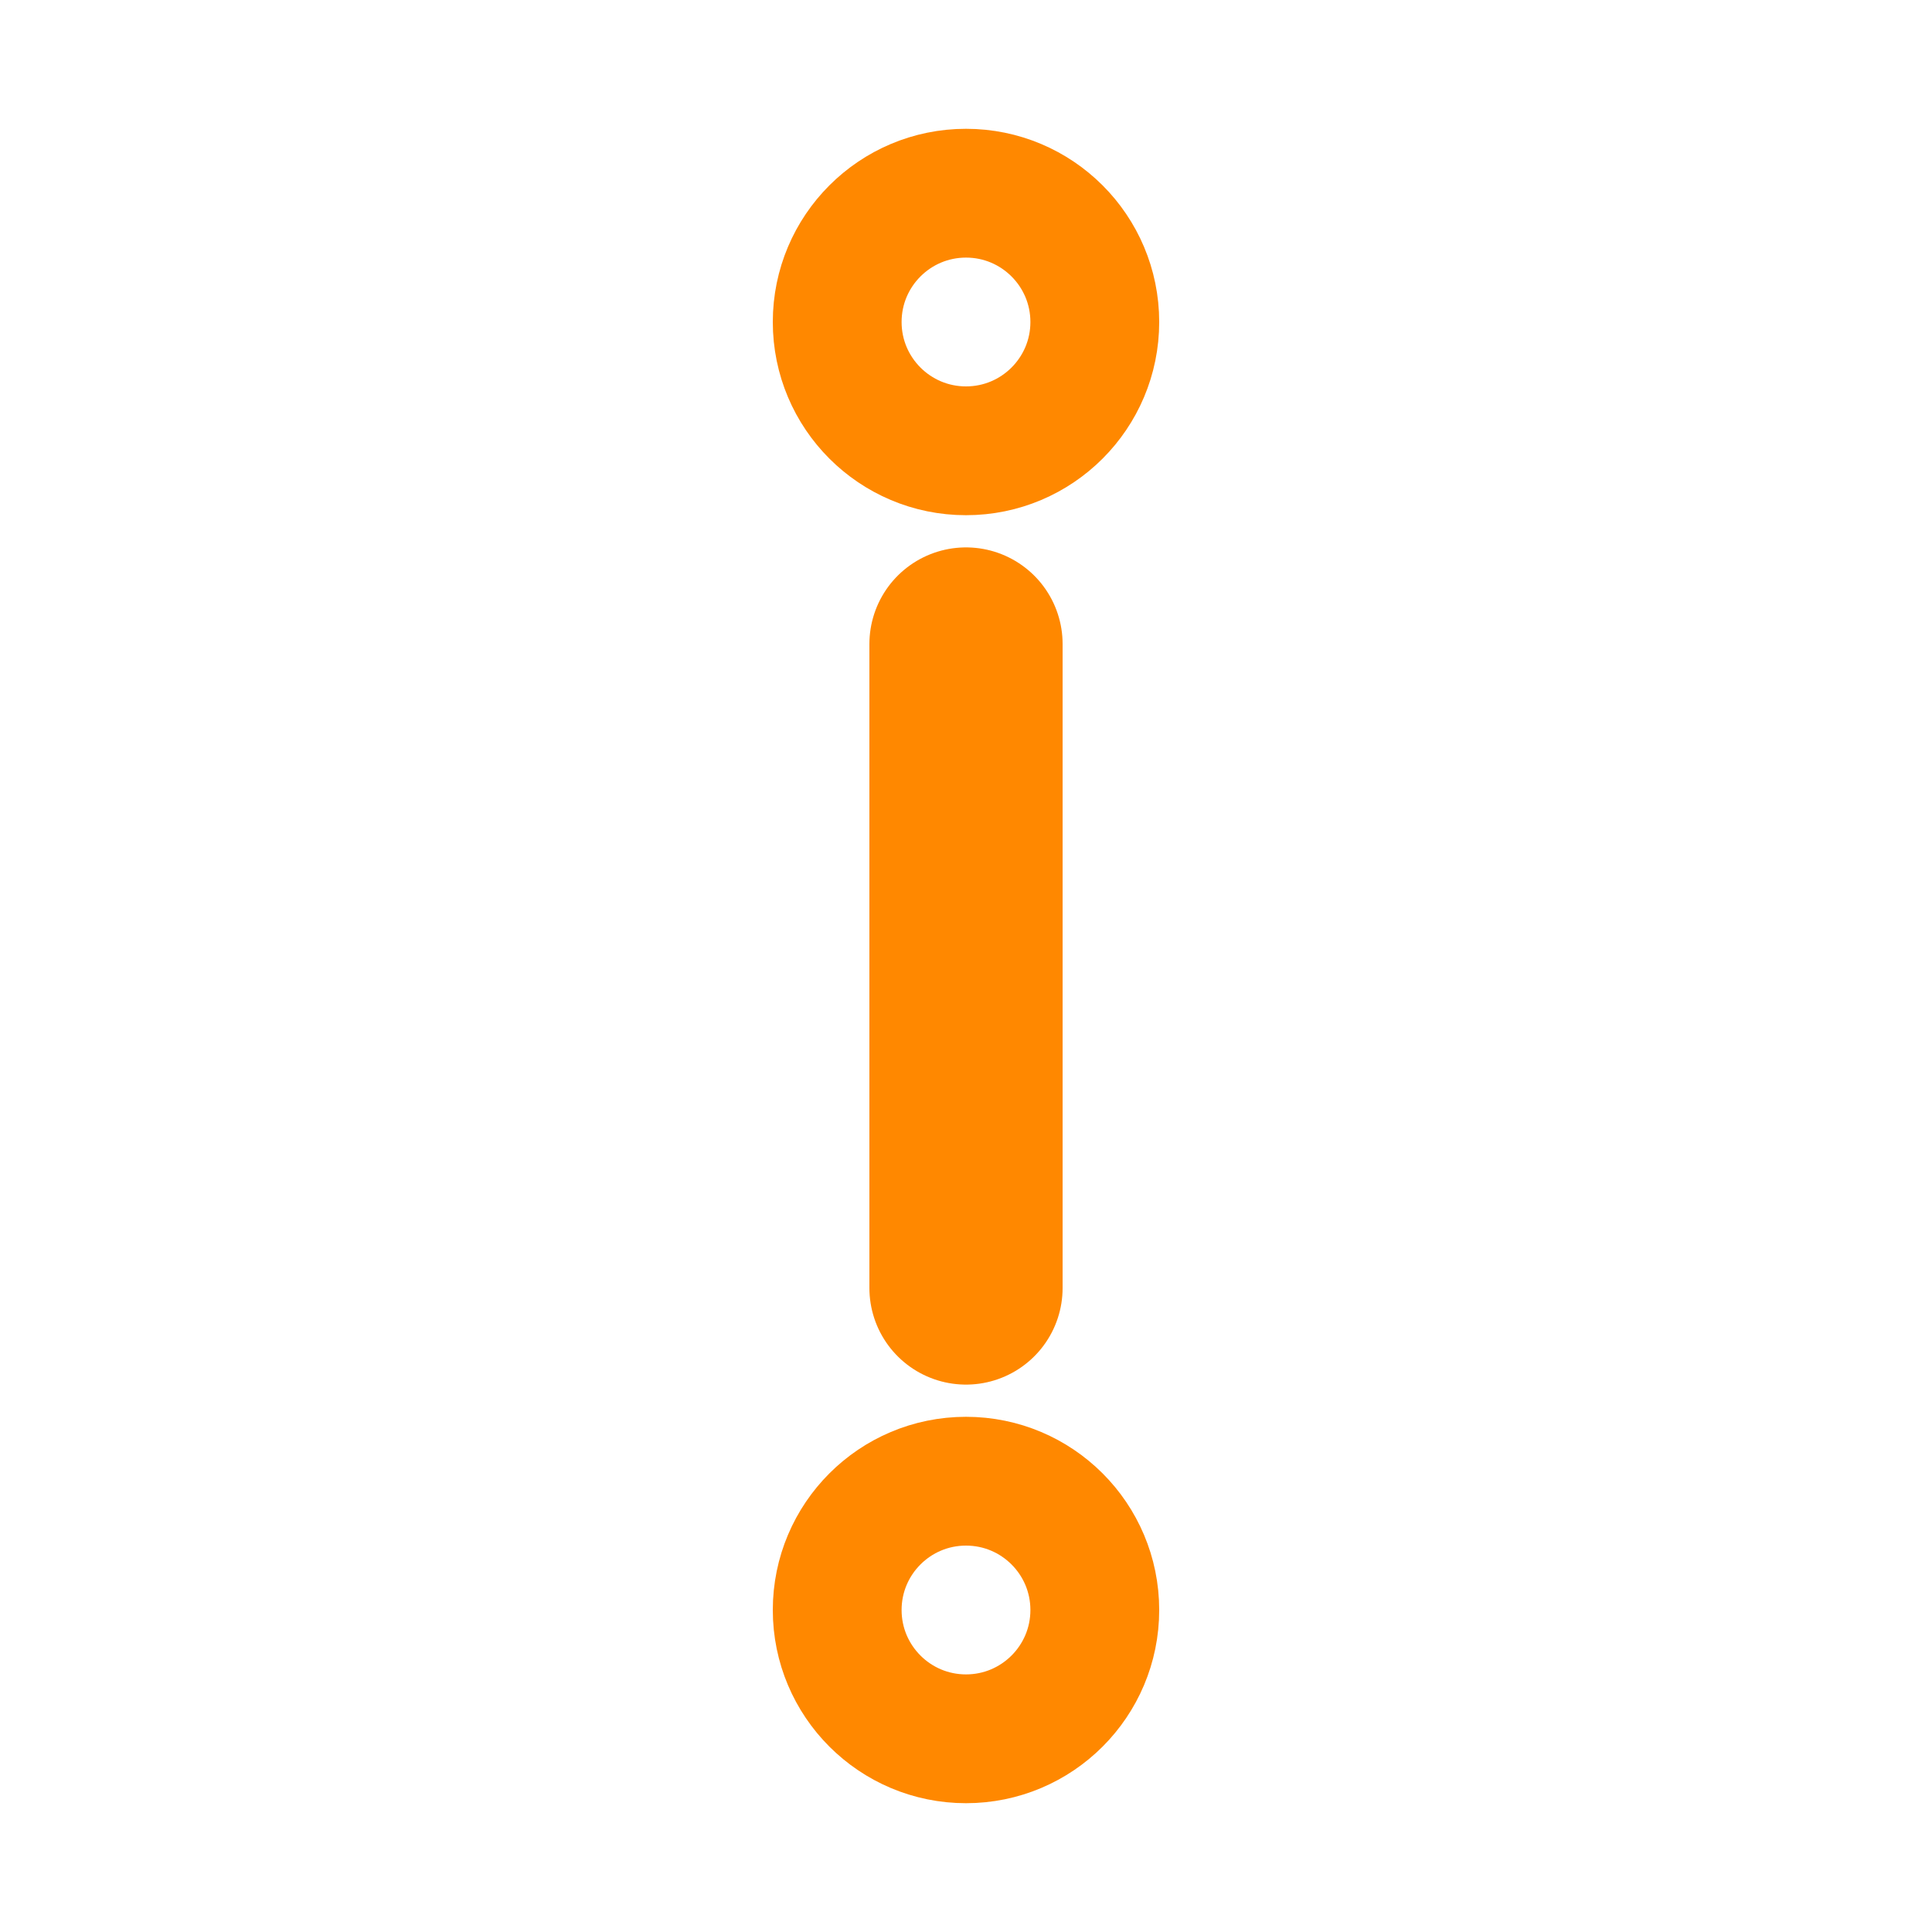
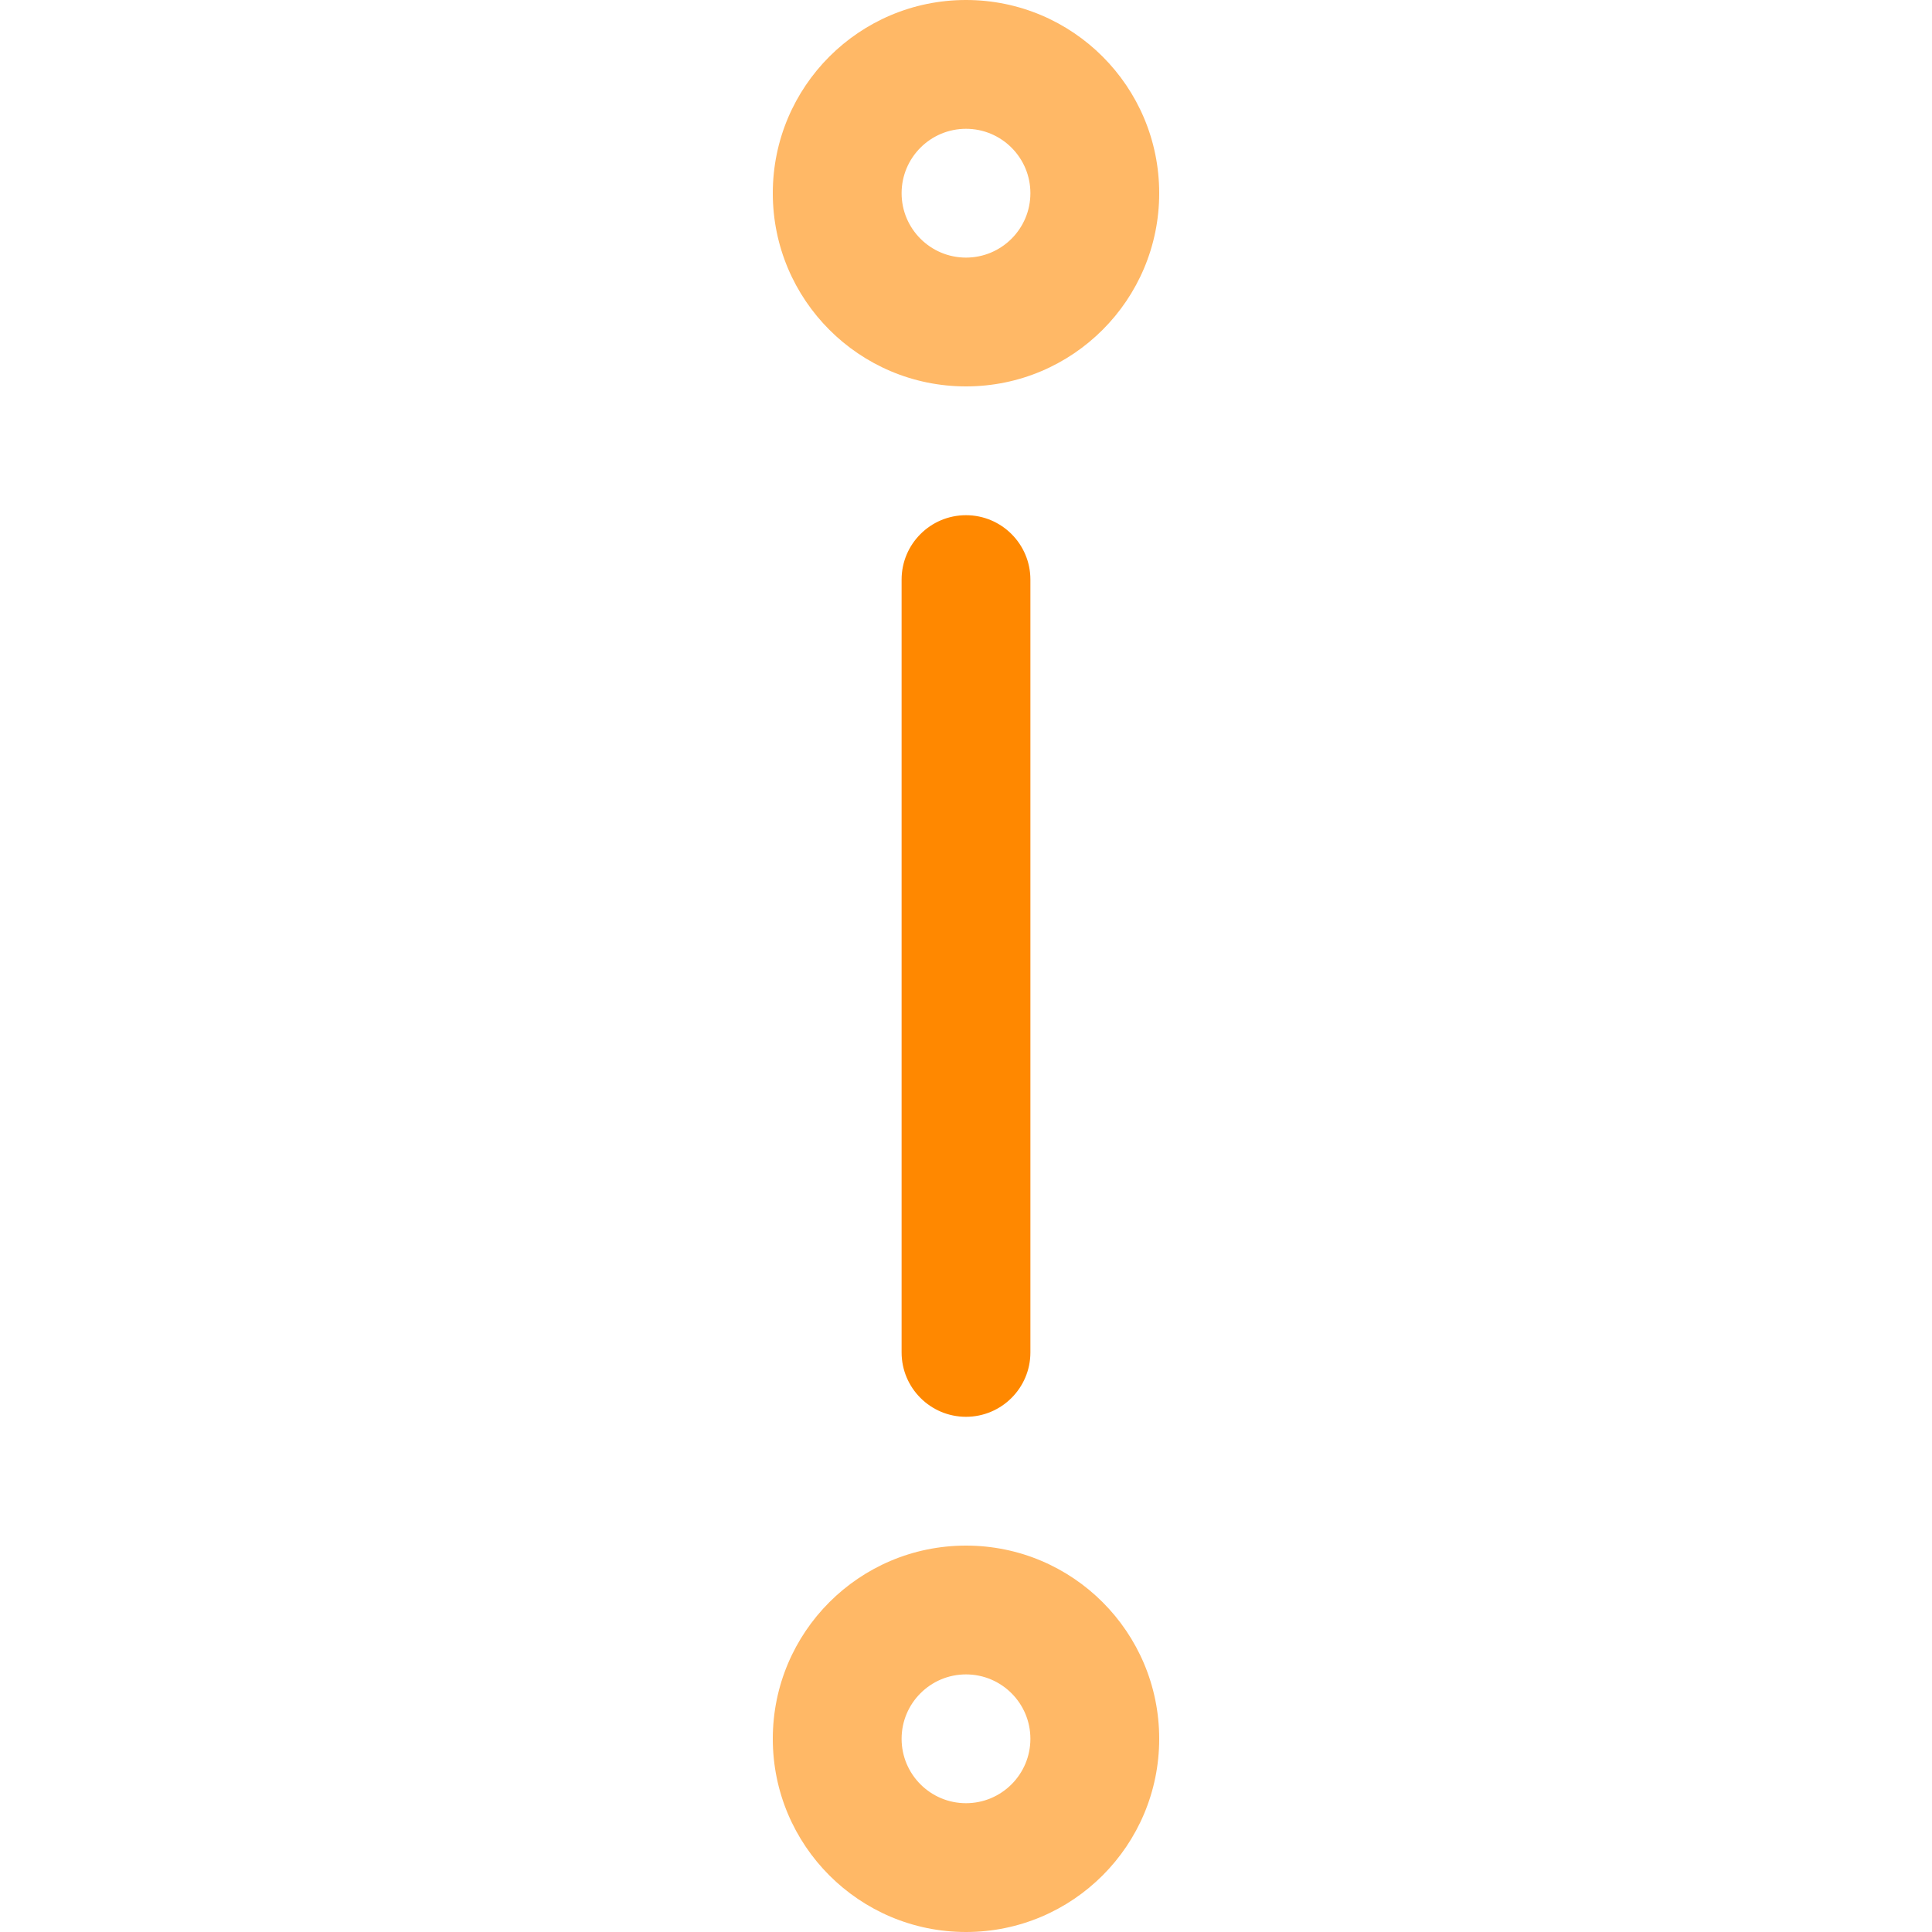
<svg xmlns="http://www.w3.org/2000/svg" width="30" height="30" viewBox="0 0 30 30" fill="none">
-   <circle cx="15" cy="5" r="2" stroke="#FF8800" stroke-width="2" />
-   <path d="M15 10V20" stroke="#FF8800" stroke-width="3" stroke-linecap="round" />
-   <circle cx="15" cy="25" r="2" stroke="#FF8800" stroke-width="2" />
+   <path opacity="0.6" d="M16 3C16 2.448 15.552 2 15 2C14.448 2 14 2.448 14 3C14 3.552 14.448 4 15 4V6C13.343 6 12 4.657 12 3C12 1.343 13.343 0 15 0C16.657 0 18 1.343 18 3C18 4.657 16.657 6 15 6V4C15.552 4 16 3.552 16 3Z" fill="#FF8800" />
+   <path opacity="0.6" d="M16 27C16 26.448 15.552 26 15 26C14.448 26 14 26.448 14 27C14 27.552 14.448 28 15 28V30C13.343 30 12 28.657 12 27C12 25.343 13.343 24 15 24C16.657 24 18 25.343 18 27C18 28.657 16.657 30 15 30V28C15.552 28 16 27.552 16 27Z" fill="#FF8800" />
+   <path d="M16 21C16 21.552 15.552 22 15 22C14.448 22 14 21.552 14 21V9C14 8.448 14.448 8 15 8C15.552 8 16 8.448 16 9V21Z" fill="#FF8800" />
</svg>
